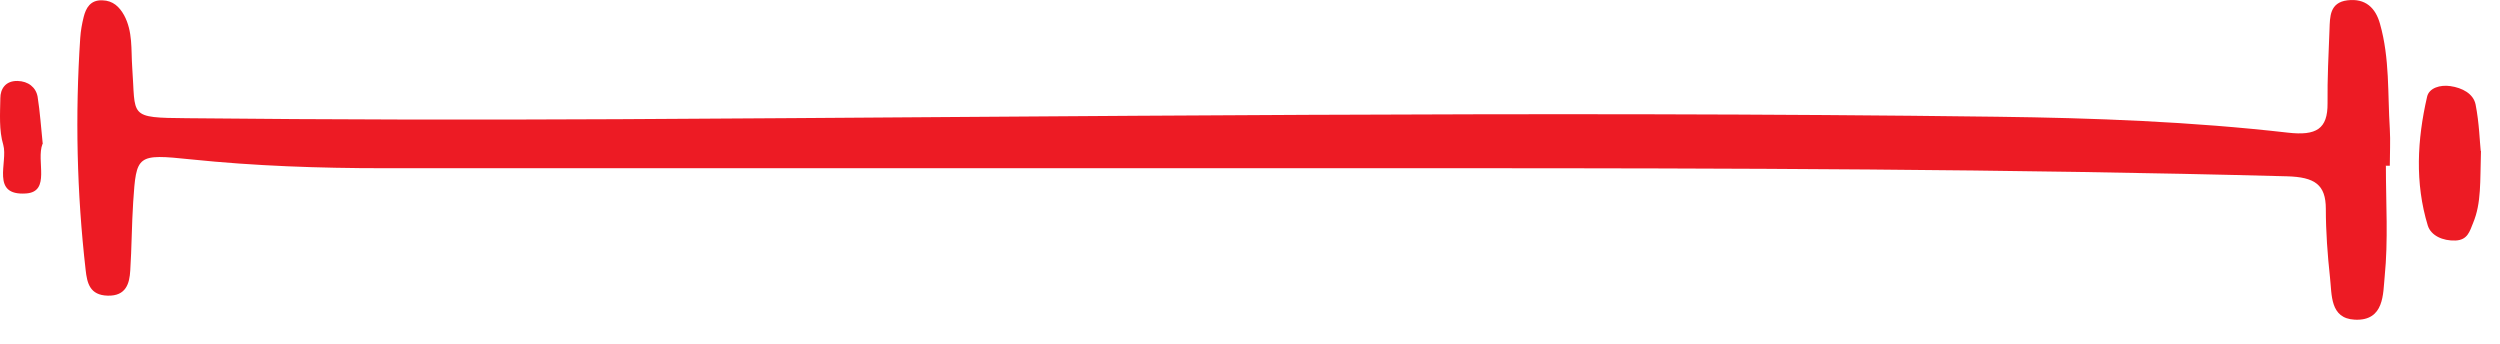
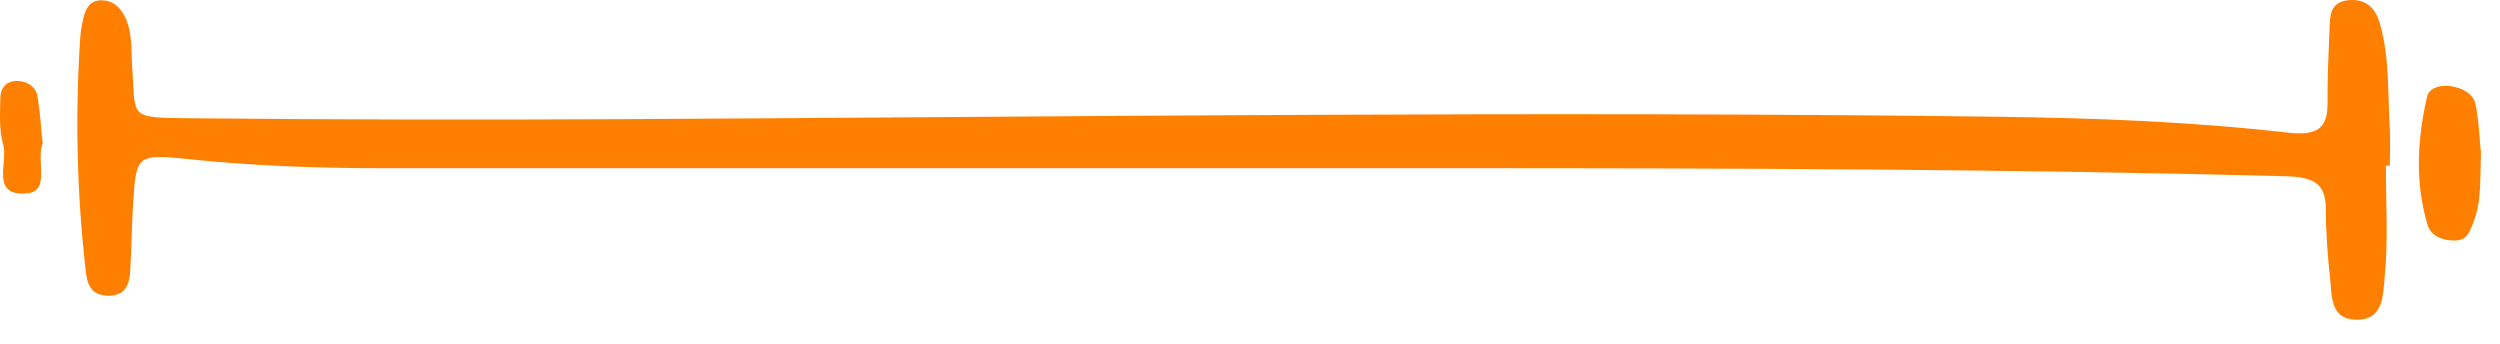
<svg xmlns="http://www.w3.org/2000/svg" width="102" height="14" viewBox="0 0 102 14" fill="none">
-   <path d="M97.344 6.773C97.344 8.283 97.444 9.793 97.294 11.293C97.224 11.963 97.294 13.103 96.074 13.043C95.054 12.993 95.144 12.013 95.064 11.323C94.964 10.393 94.894 9.463 94.894 8.523C94.894 7.533 94.444 7.223 93.304 7.193C81.954 6.893 70.594 6.863 59.244 6.863C44.714 6.863 30.184 6.863 15.644 6.863C13.024 6.863 10.404 6.773 7.794 6.503C5.574 6.273 5.564 6.313 5.434 8.243C5.374 9.173 5.374 10.113 5.314 11.043C5.284 11.563 5.144 12.083 4.394 12.063C3.664 12.043 3.554 11.553 3.494 11.013C3.134 7.863 3.064 4.703 3.274 1.543C3.294 1.253 3.344 0.973 3.414 0.693C3.504 0.333 3.684 -0.007 4.174 0.013C4.614 0.023 4.874 0.283 5.064 0.623C5.424 1.293 5.344 2.023 5.394 2.743C5.544 4.773 5.194 4.803 7.634 4.823C13.504 4.883 19.384 4.893 25.254 4.863C43.994 4.763 62.734 4.523 81.474 4.763C85.444 4.813 89.414 4.963 93.354 5.413C94.504 5.543 94.974 5.263 94.964 4.213C94.954 3.213 95.004 2.203 95.044 1.193C95.064 0.693 95.044 0.103 95.774 0.013C96.514 -0.077 96.924 0.323 97.104 0.973C97.504 2.383 97.414 3.823 97.504 5.253C97.534 5.753 97.504 6.263 97.504 6.763C97.444 6.763 97.384 6.763 97.334 6.763L97.344 6.773Z" fill="#ED1B24" />
-   <path d="M101.224 6.153C101.184 7.423 101.244 8.273 100.904 9.093C100.764 9.433 100.684 9.793 100.184 9.813C99.664 9.833 99.184 9.613 99.054 9.203C98.524 7.463 98.624 5.693 99.024 3.953C99.104 3.583 99.564 3.453 99.974 3.513C100.464 3.583 100.914 3.823 101.004 4.263C101.154 5.023 101.174 5.803 101.214 6.163L101.224 6.153Z" fill="#ED1B24" />
-   <path d="M1.734 5.873C1.464 6.563 2.084 7.823 1.064 7.893C-0.396 7.993 0.334 6.623 0.134 5.913C-0.046 5.313 0.004 4.643 0.014 4.003C0.014 3.643 0.214 3.293 0.714 3.303C1.154 3.313 1.464 3.563 1.534 3.943C1.634 4.573 1.674 5.213 1.744 5.873H1.734Z" fill="#ED1B24" />
+   <path d="M97.344 6.773C97.344 8.283 97.444 9.793 97.294 11.293C97.224 11.963 97.294 13.103 96.074 13.043C95.054 12.993 95.144 12.013 95.064 11.323C94.964 10.393 94.894 9.463 94.894 8.523C94.894 7.533 94.444 7.223 93.304 7.193C81.954 6.893 70.594 6.863 59.244 6.863C44.714 6.863 30.184 6.863 15.644 6.863C13.024 6.863 10.404 6.773 7.794 6.503C5.574 6.273 5.564 6.313 5.434 8.243C5.374 9.173 5.374 10.113 5.314 11.043C5.284 11.563 5.144 12.083 4.394 12.063C3.664 12.043 3.554 11.553 3.494 11.013C3.134 7.863 3.064 4.703 3.274 1.543C3.294 1.253 3.344 0.973 3.414 0.693C3.504 0.333 3.684 -0.007 4.174 0.013C4.614 0.023 4.874 0.283 5.064 0.623C5.424 1.293 5.344 2.023 5.394 2.743C5.544 4.773 5.194 4.803 7.634 4.823C13.504 4.883 19.384 4.893 25.254 4.863C43.994 4.763 62.734 4.523 81.474 4.763C85.444 4.813 89.414 4.963 93.354 5.413C94.504 5.543 94.974 5.263 94.964 4.213C94.954 3.213 95.004 2.203 95.044 1.193C95.064 0.693 95.044 0.103 95.774 0.013C96.514 -0.077 96.924 0.323 97.104 0.973C97.504 2.383 97.414 3.823 97.504 5.253C97.534 5.753 97.504 6.263 97.504 6.763C97.444 6.763 97.384 6.763 97.334 6.763L97.344 6.773Z" fill="#ff7f00" />
+   <path d="M101.224 6.153C101.184 7.423 101.244 8.273 100.904 9.093C100.764 9.433 100.684 9.793 100.184 9.813C99.664 9.833 99.184 9.613 99.054 9.203C98.524 7.463 98.624 5.693 99.024 3.953C99.104 3.583 99.564 3.453 99.974 3.513C100.464 3.583 100.914 3.823 101.004 4.263C101.154 5.023 101.174 5.803 101.214 6.163L101.224 6.153Z" fill="#ff7f00" />
+   <path d="M1.734 5.873C1.464 6.563 2.084 7.823 1.064 7.893C-0.396 7.993 0.334 6.623 0.134 5.913C-0.046 5.313 0.004 4.643 0.014 4.003C0.014 3.643 0.214 3.293 0.714 3.303C1.154 3.313 1.464 3.563 1.534 3.943C1.634 4.573 1.674 5.213 1.744 5.873H1.734Z" fill="#ff7f00" />
</svg>
